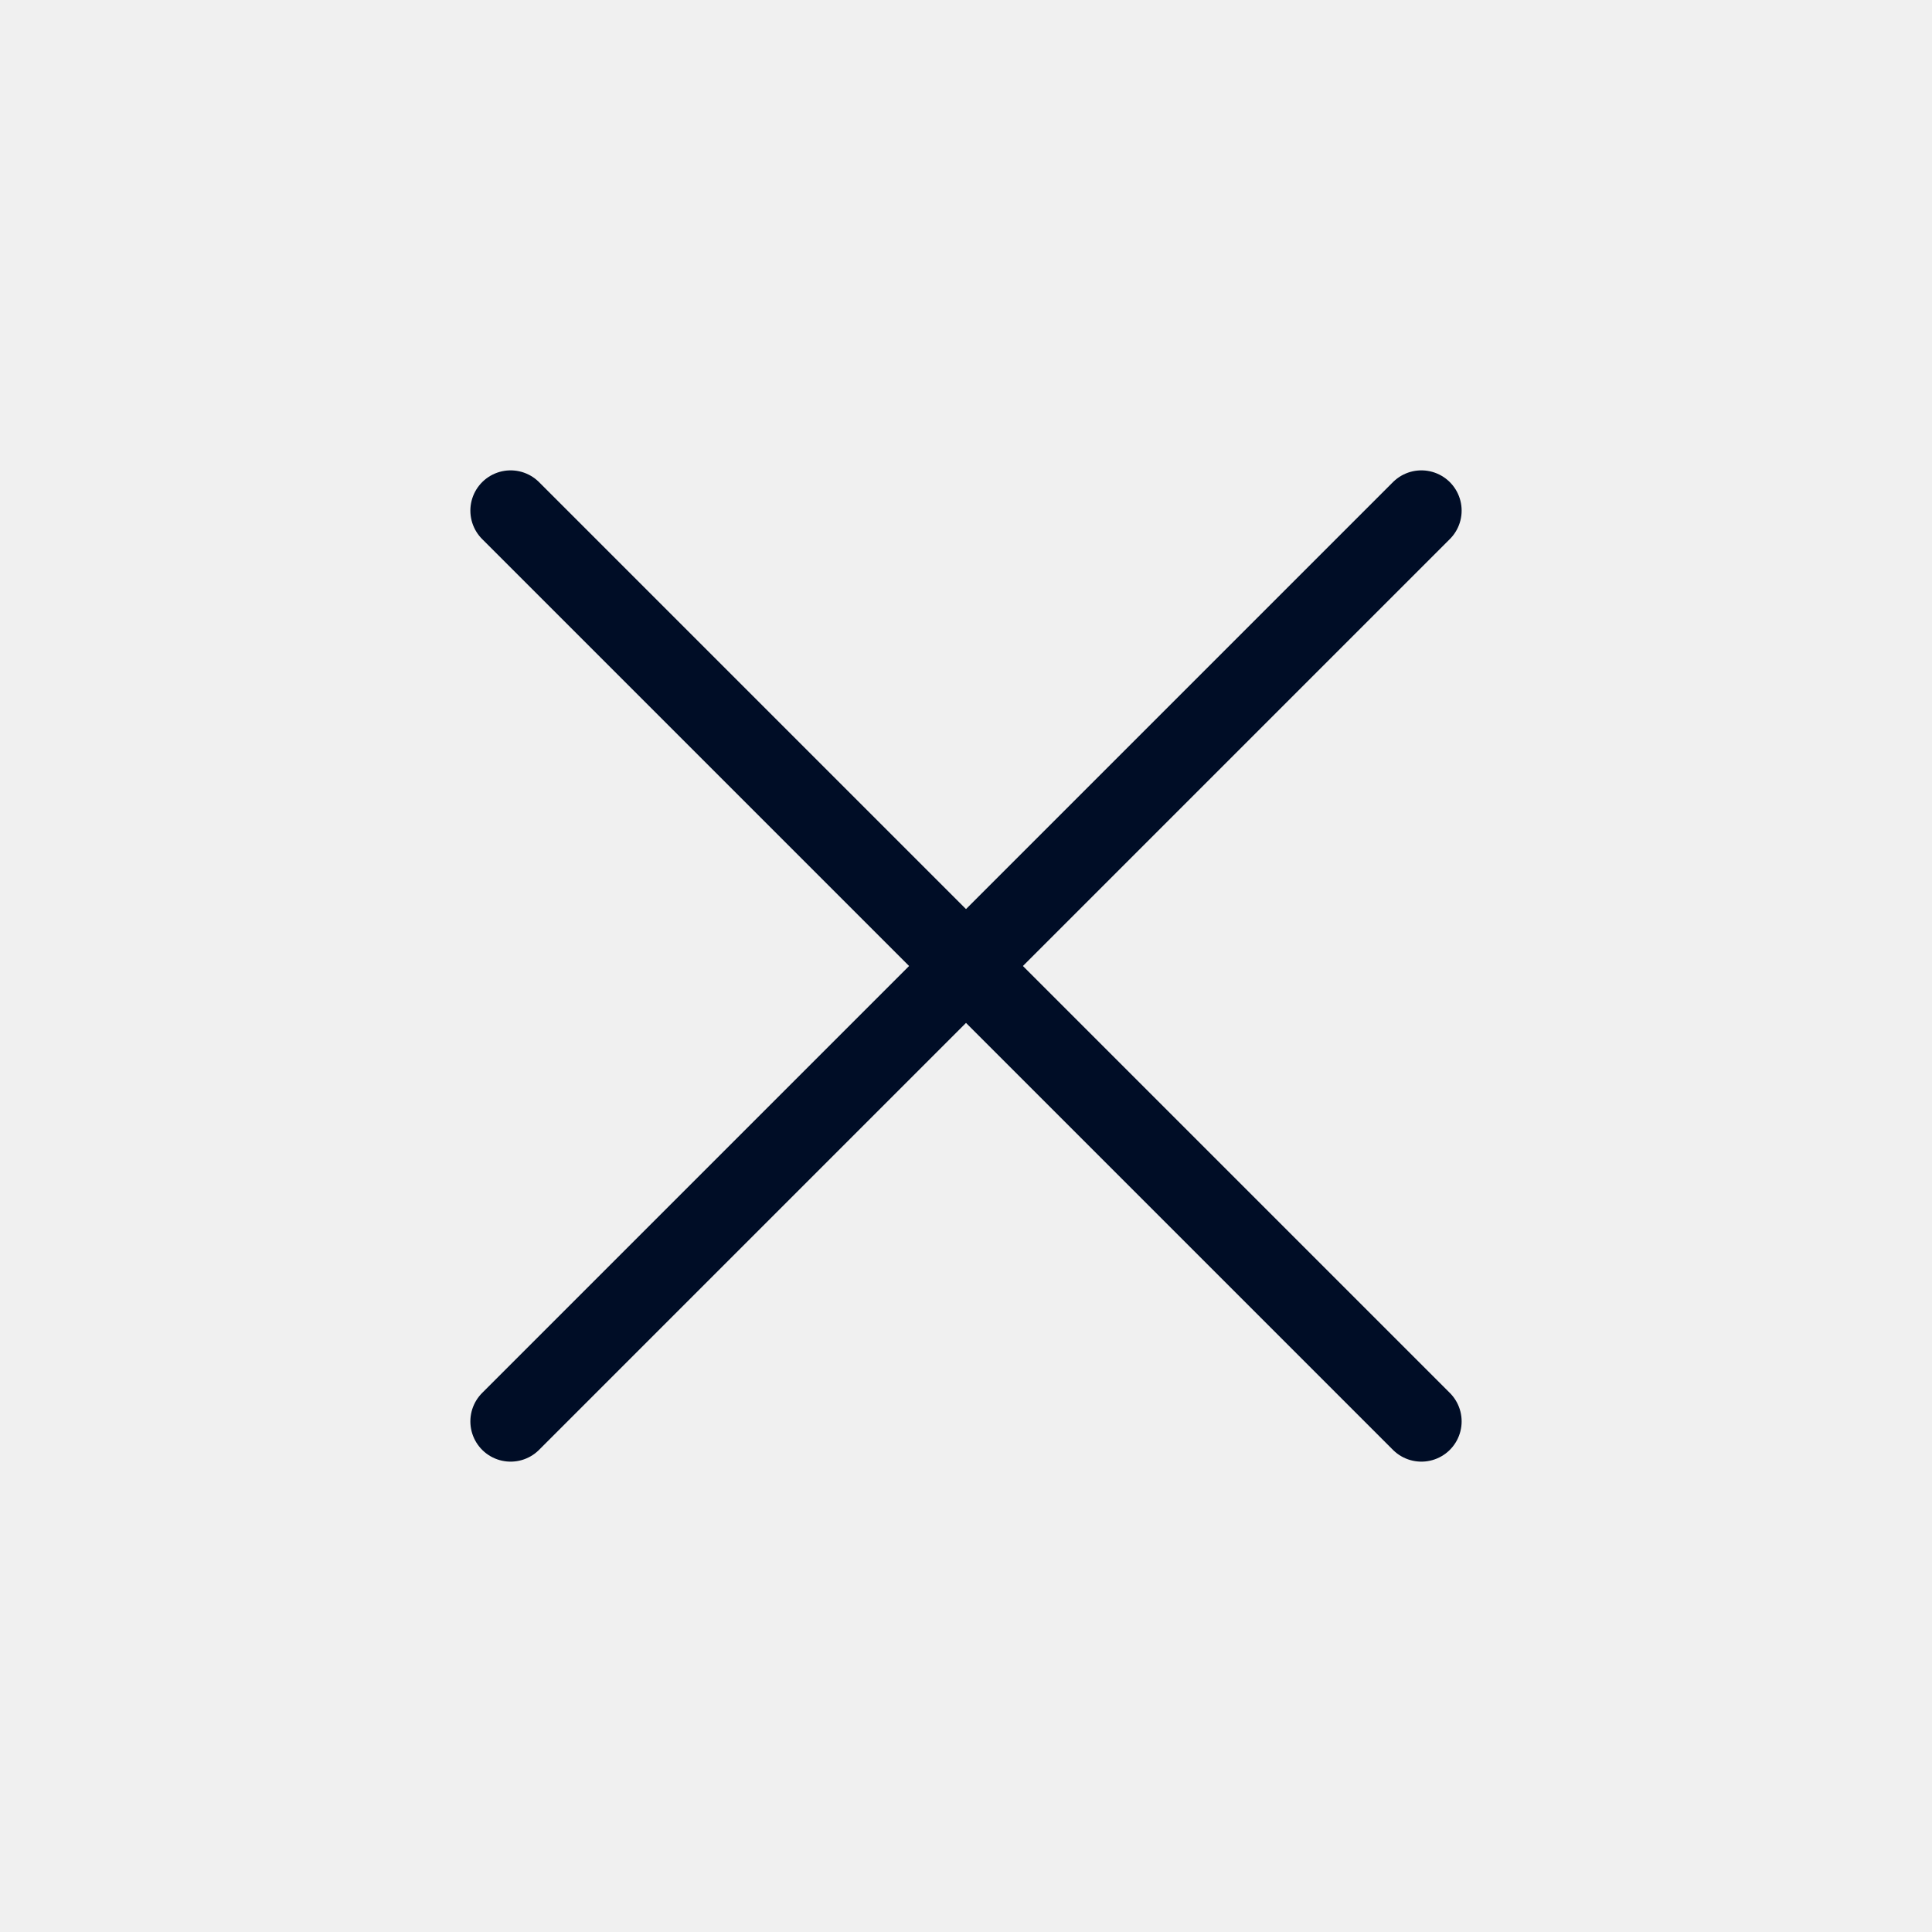
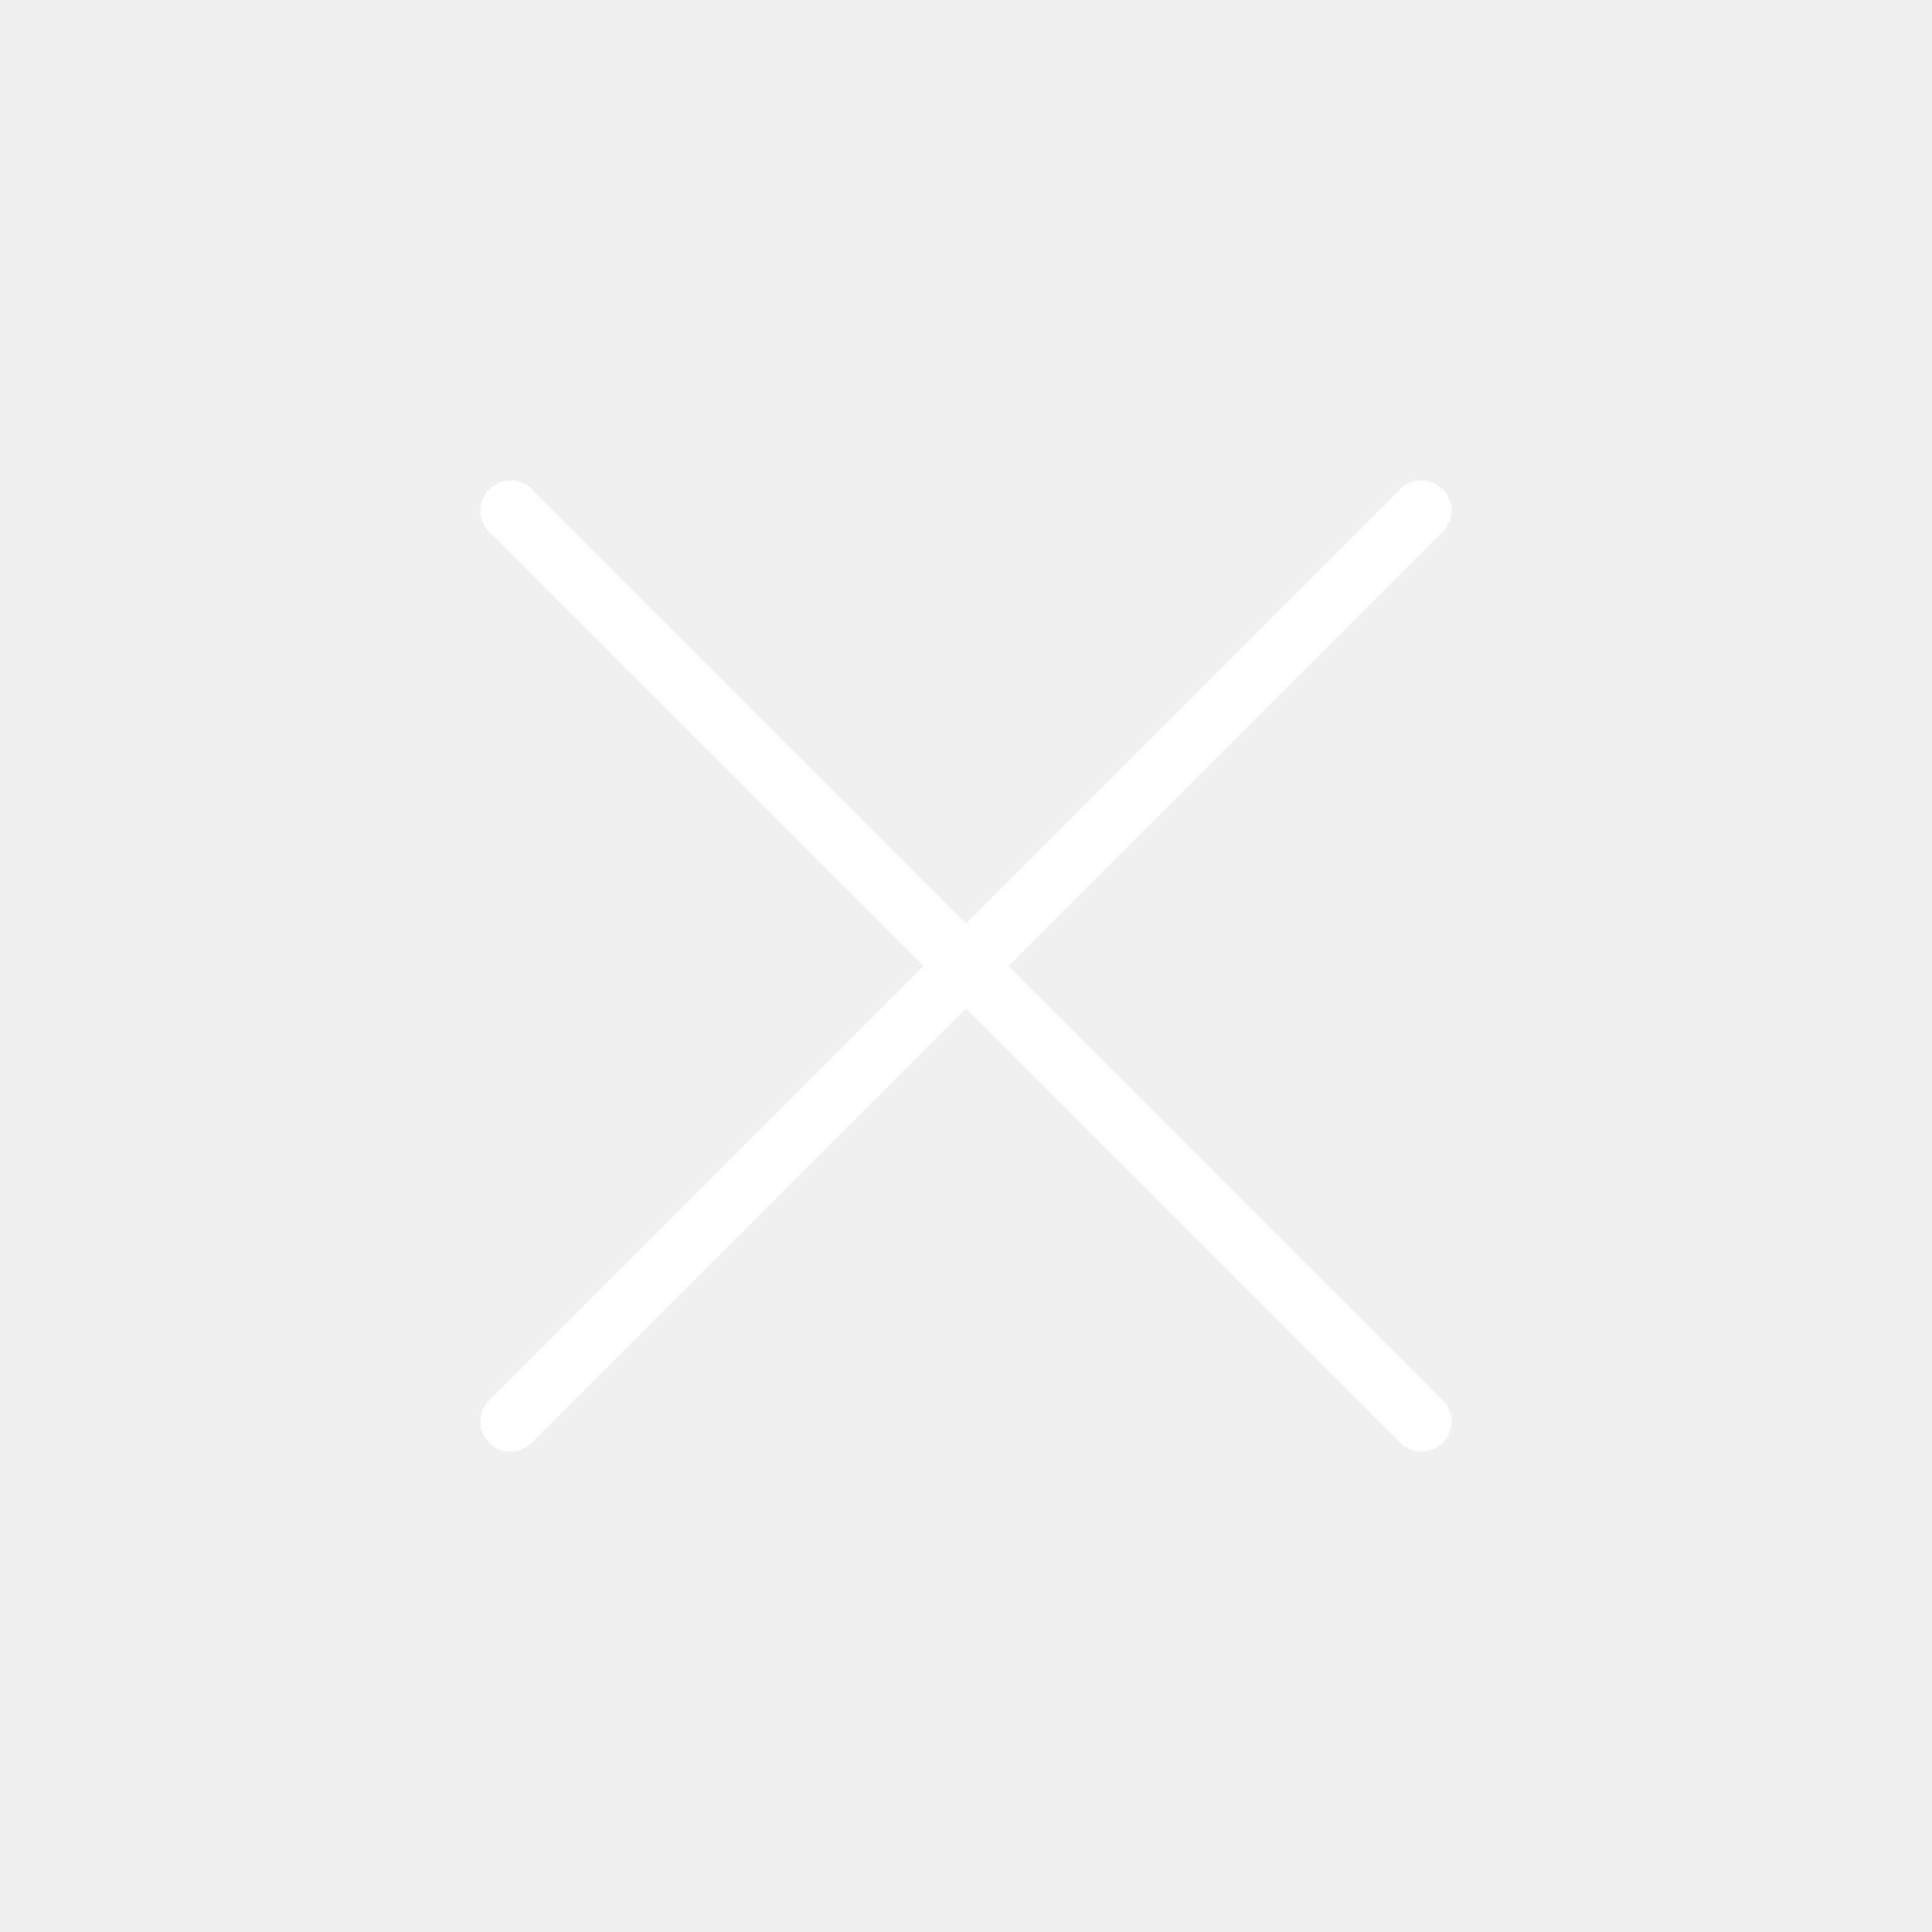
- <svg xmlns="http://www.w3.org/2000/svg" width="24" height="24" viewBox="0 0 24 24" fill="none">
-   <path d="M17.657 17.657L6.343 6.343" stroke="#000D26" stroke-linecap="round" />
-   <path d="M17.657 6.343L6.343 17.657" stroke="#000D26" stroke-linecap="round" />
+ <svg xmlns="http://www.w3.org/2000/svg" width="32" height="32" viewBox="0 0 32 32" fill="none">
+   <path d="M23.543 23.543L8.458 8.458" stroke="white" stroke-linecap="round" />
+   <path d="M23.542 8.458L8.457 23.543" stroke="white" stroke-linecap="round" />
</svg>
